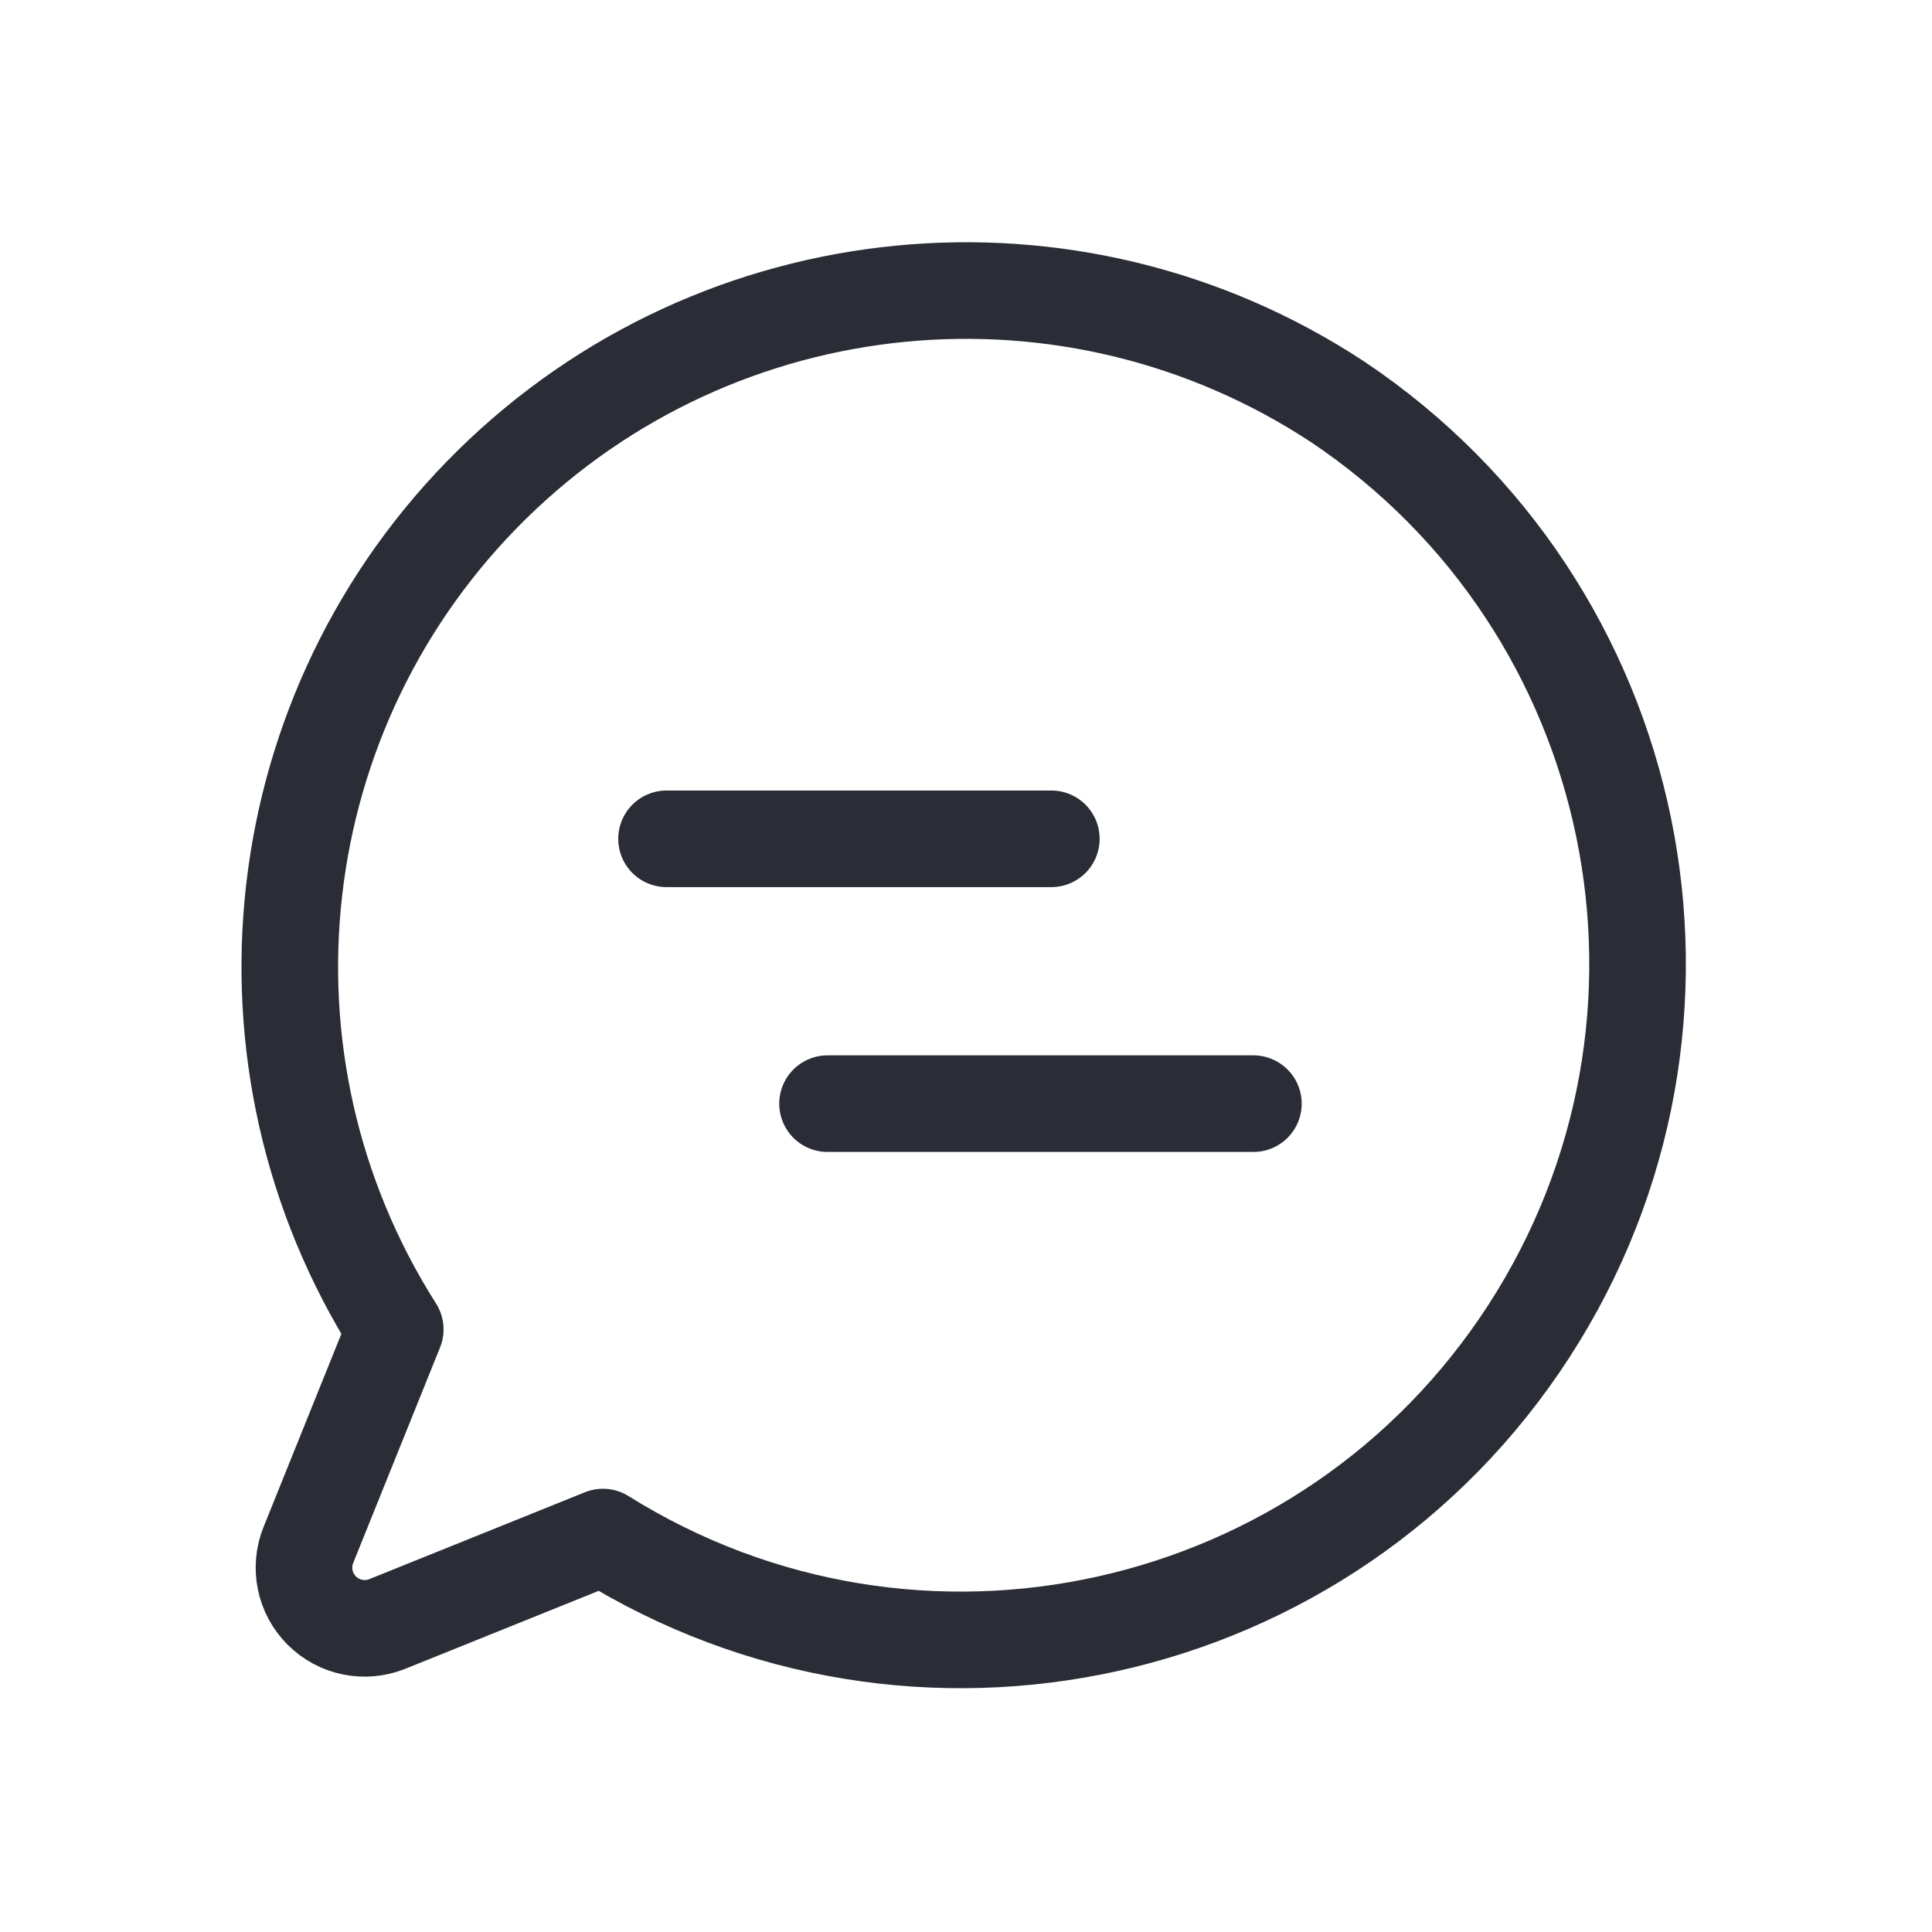
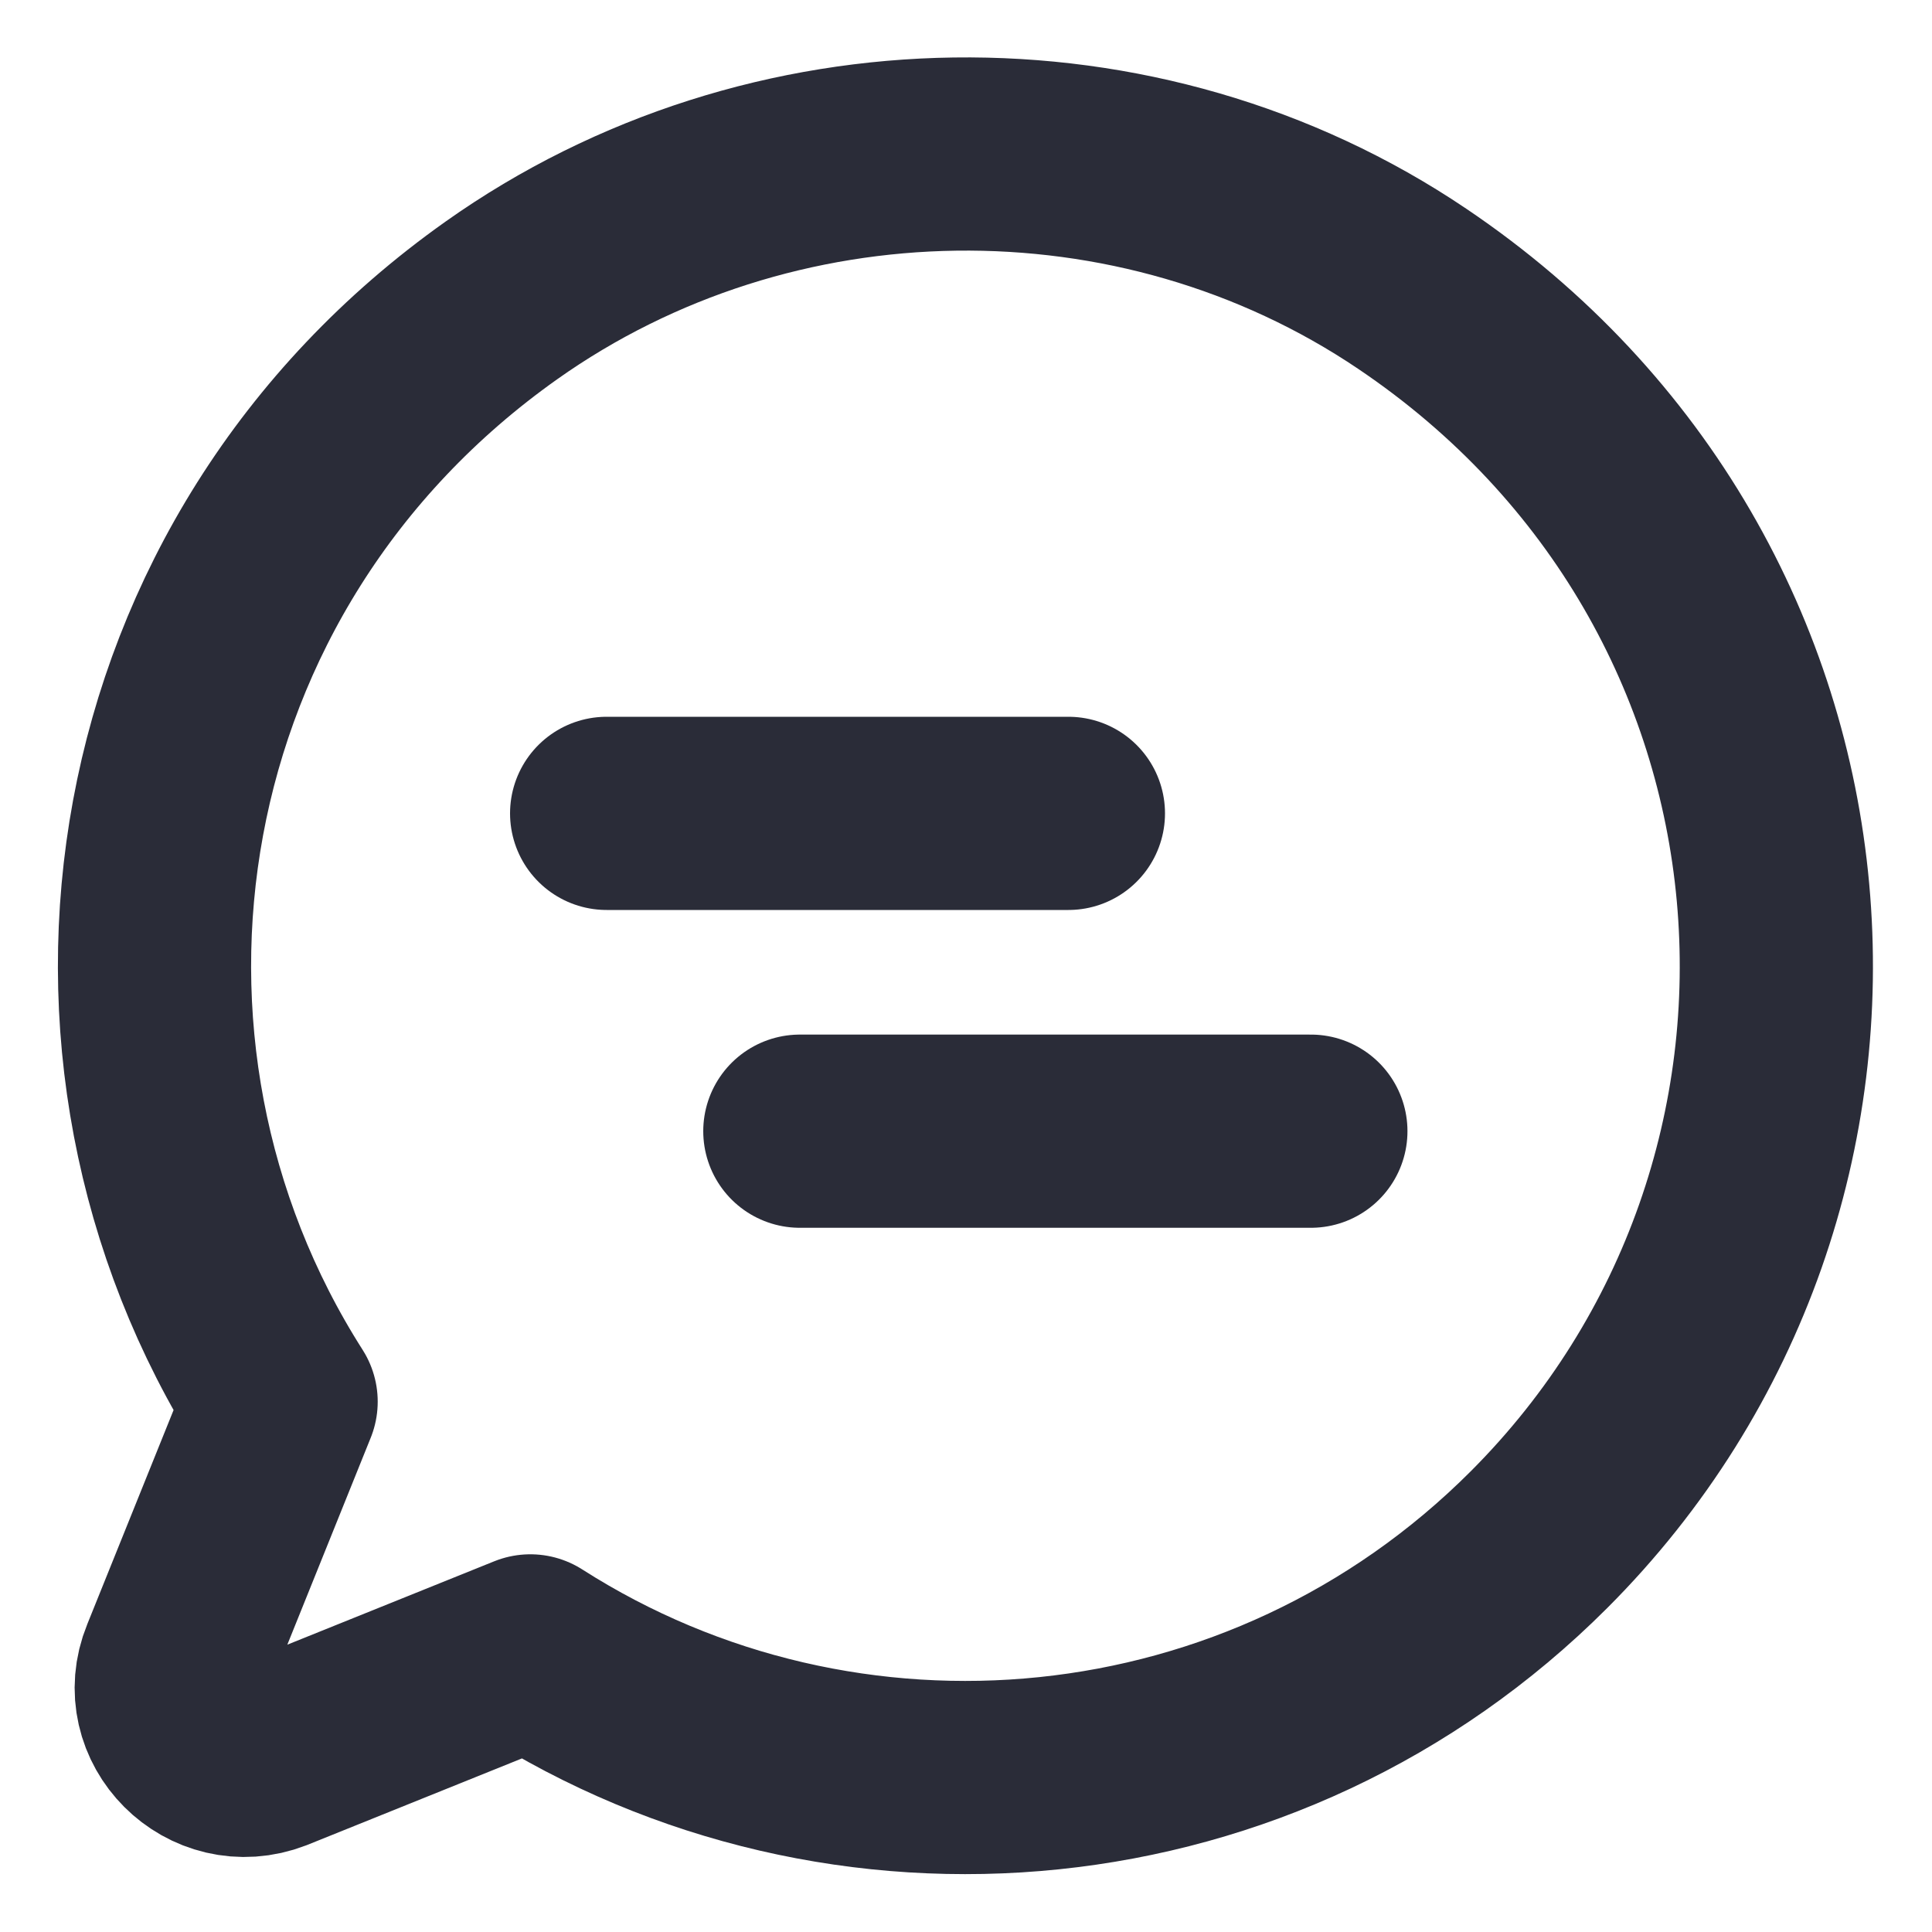
- <svg xmlns="http://www.w3.org/2000/svg" id="Chat" viewBox="0 0 24 24">
-   <defs>
-     <style>
-       .cls-1, .cls-3 {
-         fill: none;
-       }
- 
-       .cls-2 {
-         clip-path: url(#clip-path);
-       }
- 
-       .cls-3 {
-         stroke: #2A2C36;
-         stroke-linecap: round;
-         stroke-linejoin: round;
-         stroke-miterlimit: 10;
-         stroke-width: 1.2px;
-         stroke-dasharray: 0 0;
-       }
-     </style>
-     <clipPath id="clip-path">
-       <rect id="_8_Background_Mask_" data-name="8 (Background/Mask)" class="cls-1" width="24" height="24" />
-     </clipPath>
-   </defs>
-   <g id="_8" data-name="8">
-     <rect id="_8_Background_Mask_2" data-name="8 (Background/Mask)" class="cls-1" width="24" height="24" />
-     <g id="_8-2" data-name="8" class="cls-2">
-       <g id="Group" transform="translate(8.28 10.42)">
-         <path id="Vector" class="cls-3" d="M0,0H4.78" transform="translate(4.78 0) rotate(180)" />
-         <path id="Vector-2" data-name="Vector" class="cls-3" d="M0,0H5.29" transform="translate(7.29 3.29) rotate(180)" />
+ <svg xmlns="http://www.w3.org/2000/svg" width="20px" height="20px" viewBox="0 0 20 20" version="1.1">
+   <g id="Page-1" stroke="none" stroke-width="1" fill="none" fill-rule="evenodd" stroke-dasharray="0,0" stroke-linecap="round" stroke-linejoin="round">
+     <g id="Chat" transform="translate(1, 1)" stroke="#2A2C38" stroke-width="2">
+       <g id="8">
+         <g id="Group" transform="translate(5.280008, 7.419998)">
+           <line x1="-1.00135803e-05" y1="0" x2="4.78" y2="0" id="Vector" transform="translate(2.38999, 0.5) scale(1, -1) rotate(-180) translate(-2.38999, -0.5) " />
+           <line x1="2" y1="3.29" x2="7.29" y2="3.29" id="Vector" transform="translate(4.645, 3.790001) scale(1, -1) rotate(-180) translate(-4.645, -3.790001) " />
+         </g>
+         <path d="M13.62,1.99 C10.79,0.08 6.97,0.14 4.19,2.11 C0.35,4.83 -0.41,9.87 1.91,13.51 L0.83,16.19 C0.58,16.8 1.19,17.41 1.81,17.17 L4.49,16.09 C7.73,18.16 12.09,17.78 14.93,14.94 C18.6,11.27 18.16,5.05 13.62,1.99 Z" id="Vector" fill-rule="nonzero" />
      </g>
-       <path id="Vector-3" data-name="Vector" class="cls-3" d="M13.021,1.4a8.4,8.4,0,0,0-11.71,11.52L.231,15.6a.754.754,0,0,0,.98.98l2.68-1.08a8.4,8.4,0,0,0,9.13-14.1Z" transform="translate(3.599 3.594)" />
    </g>
  </g>
</svg>
